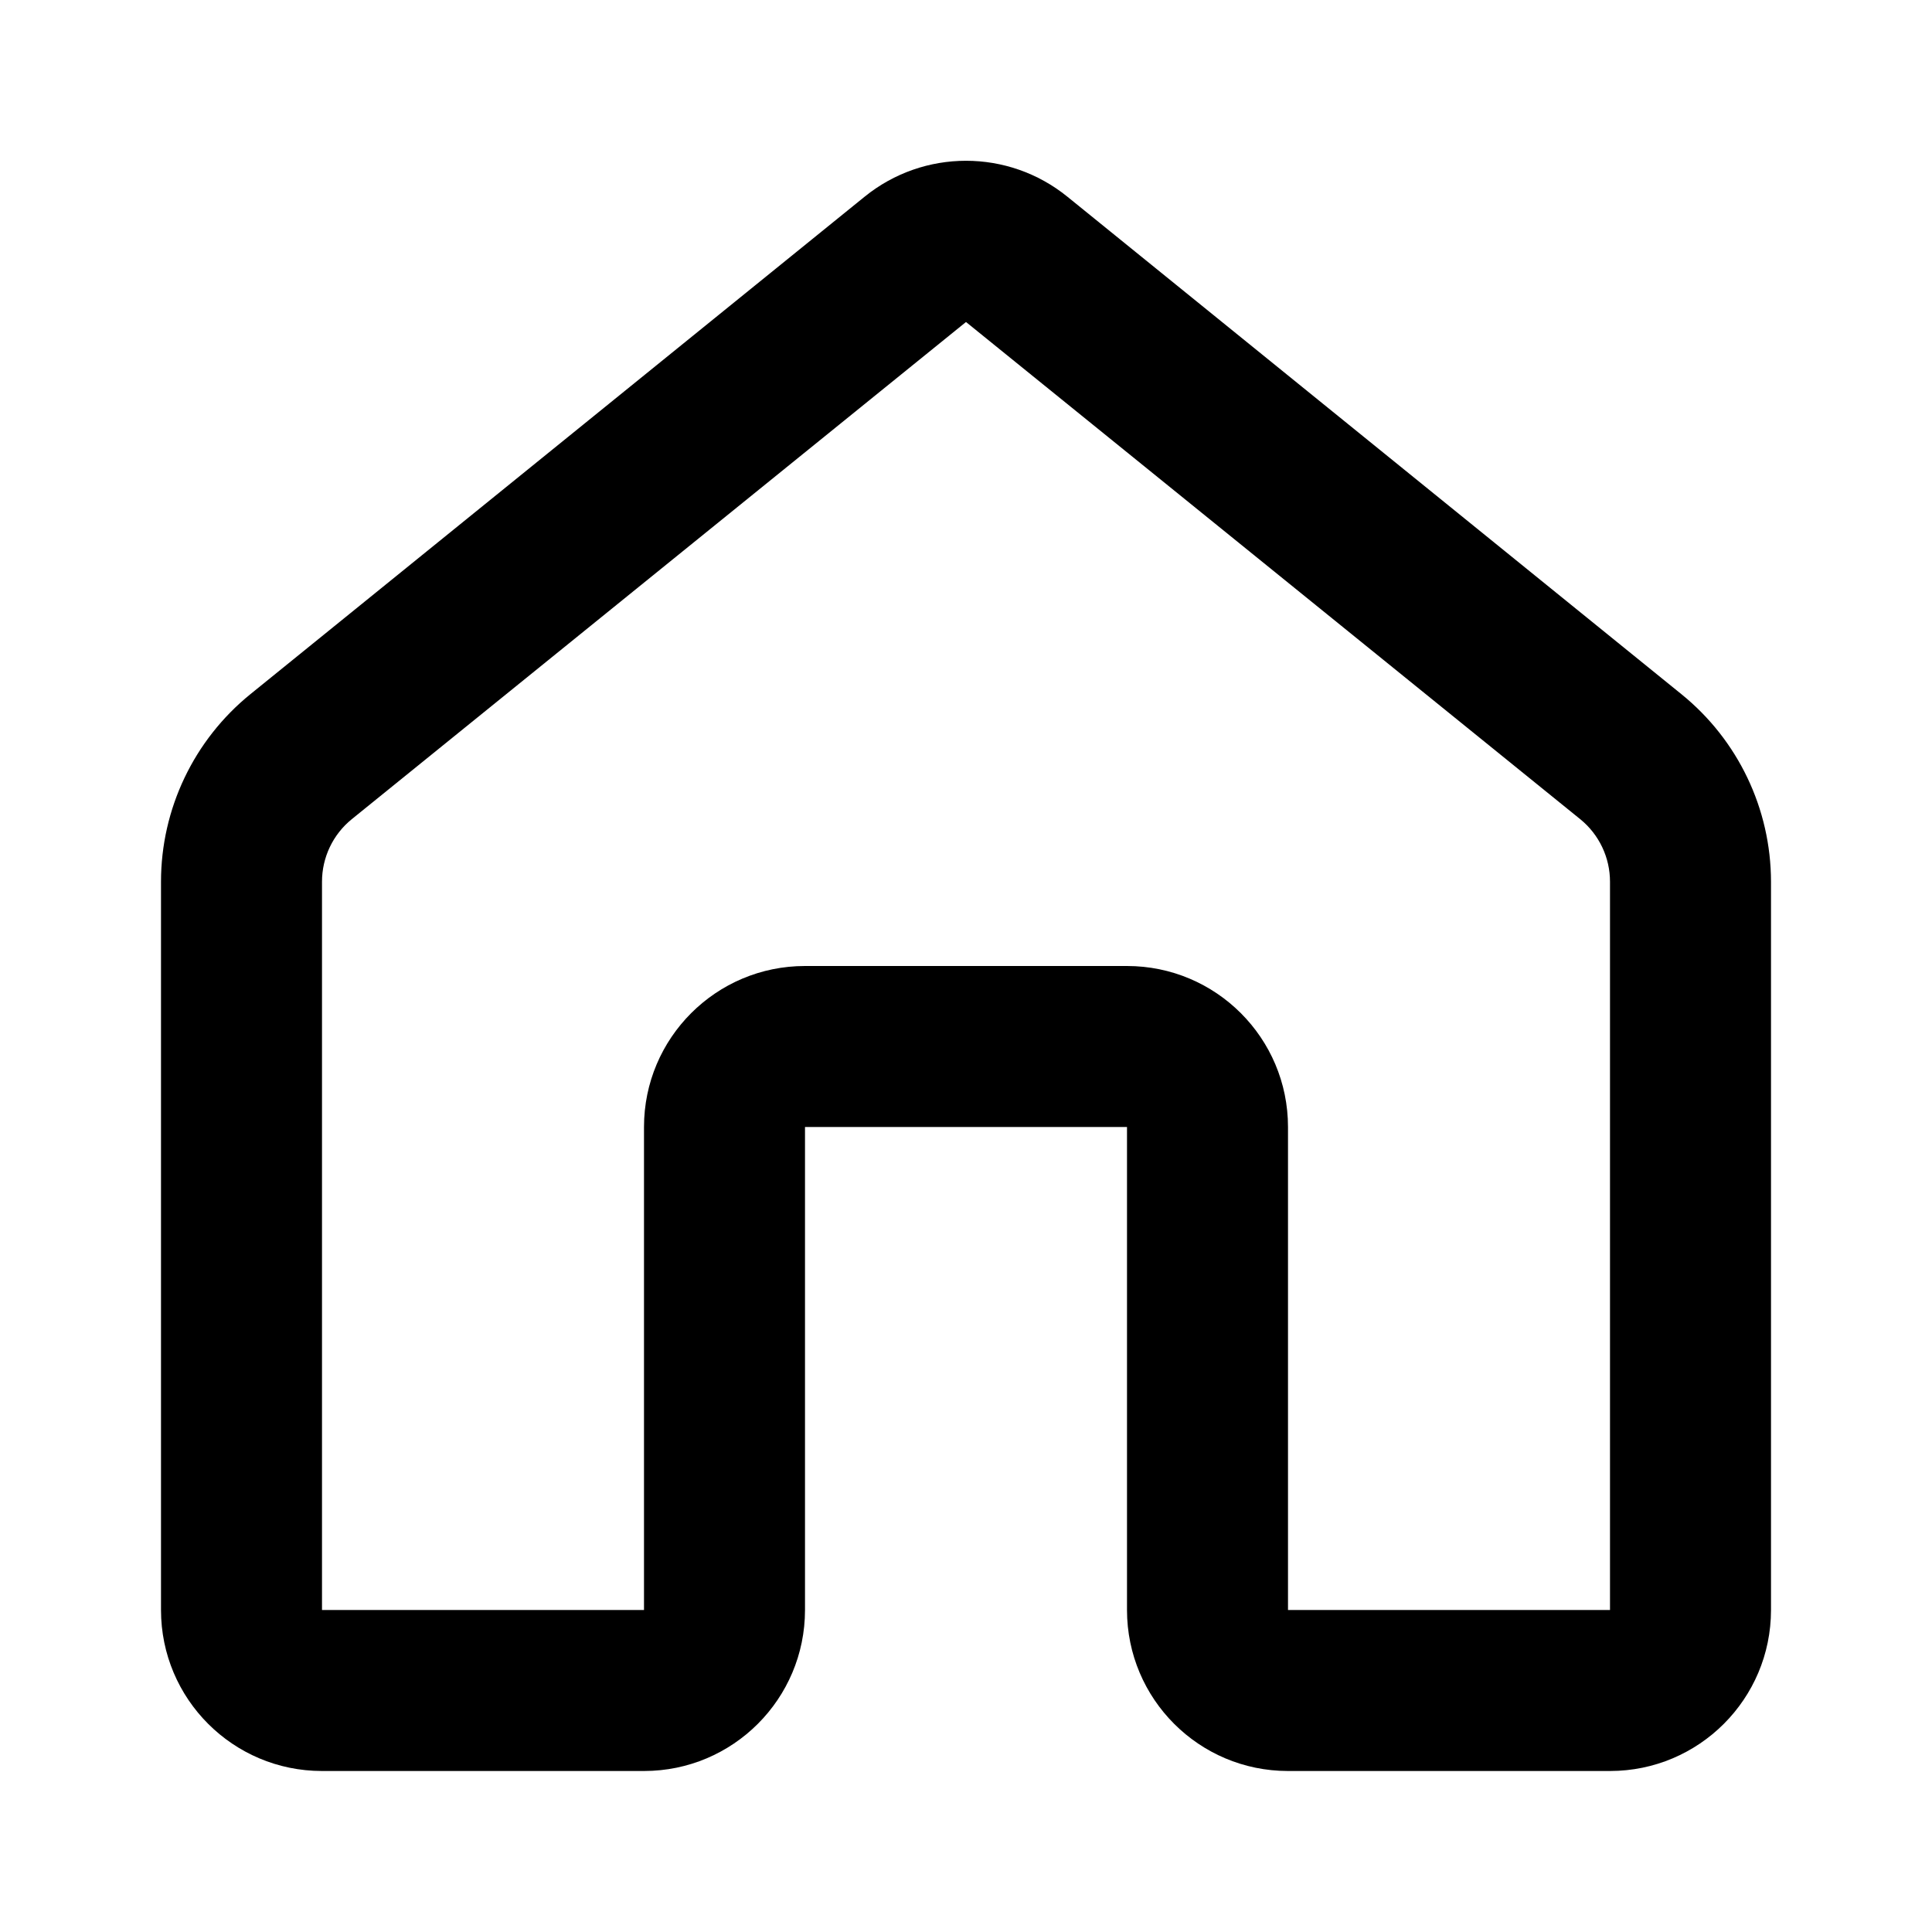
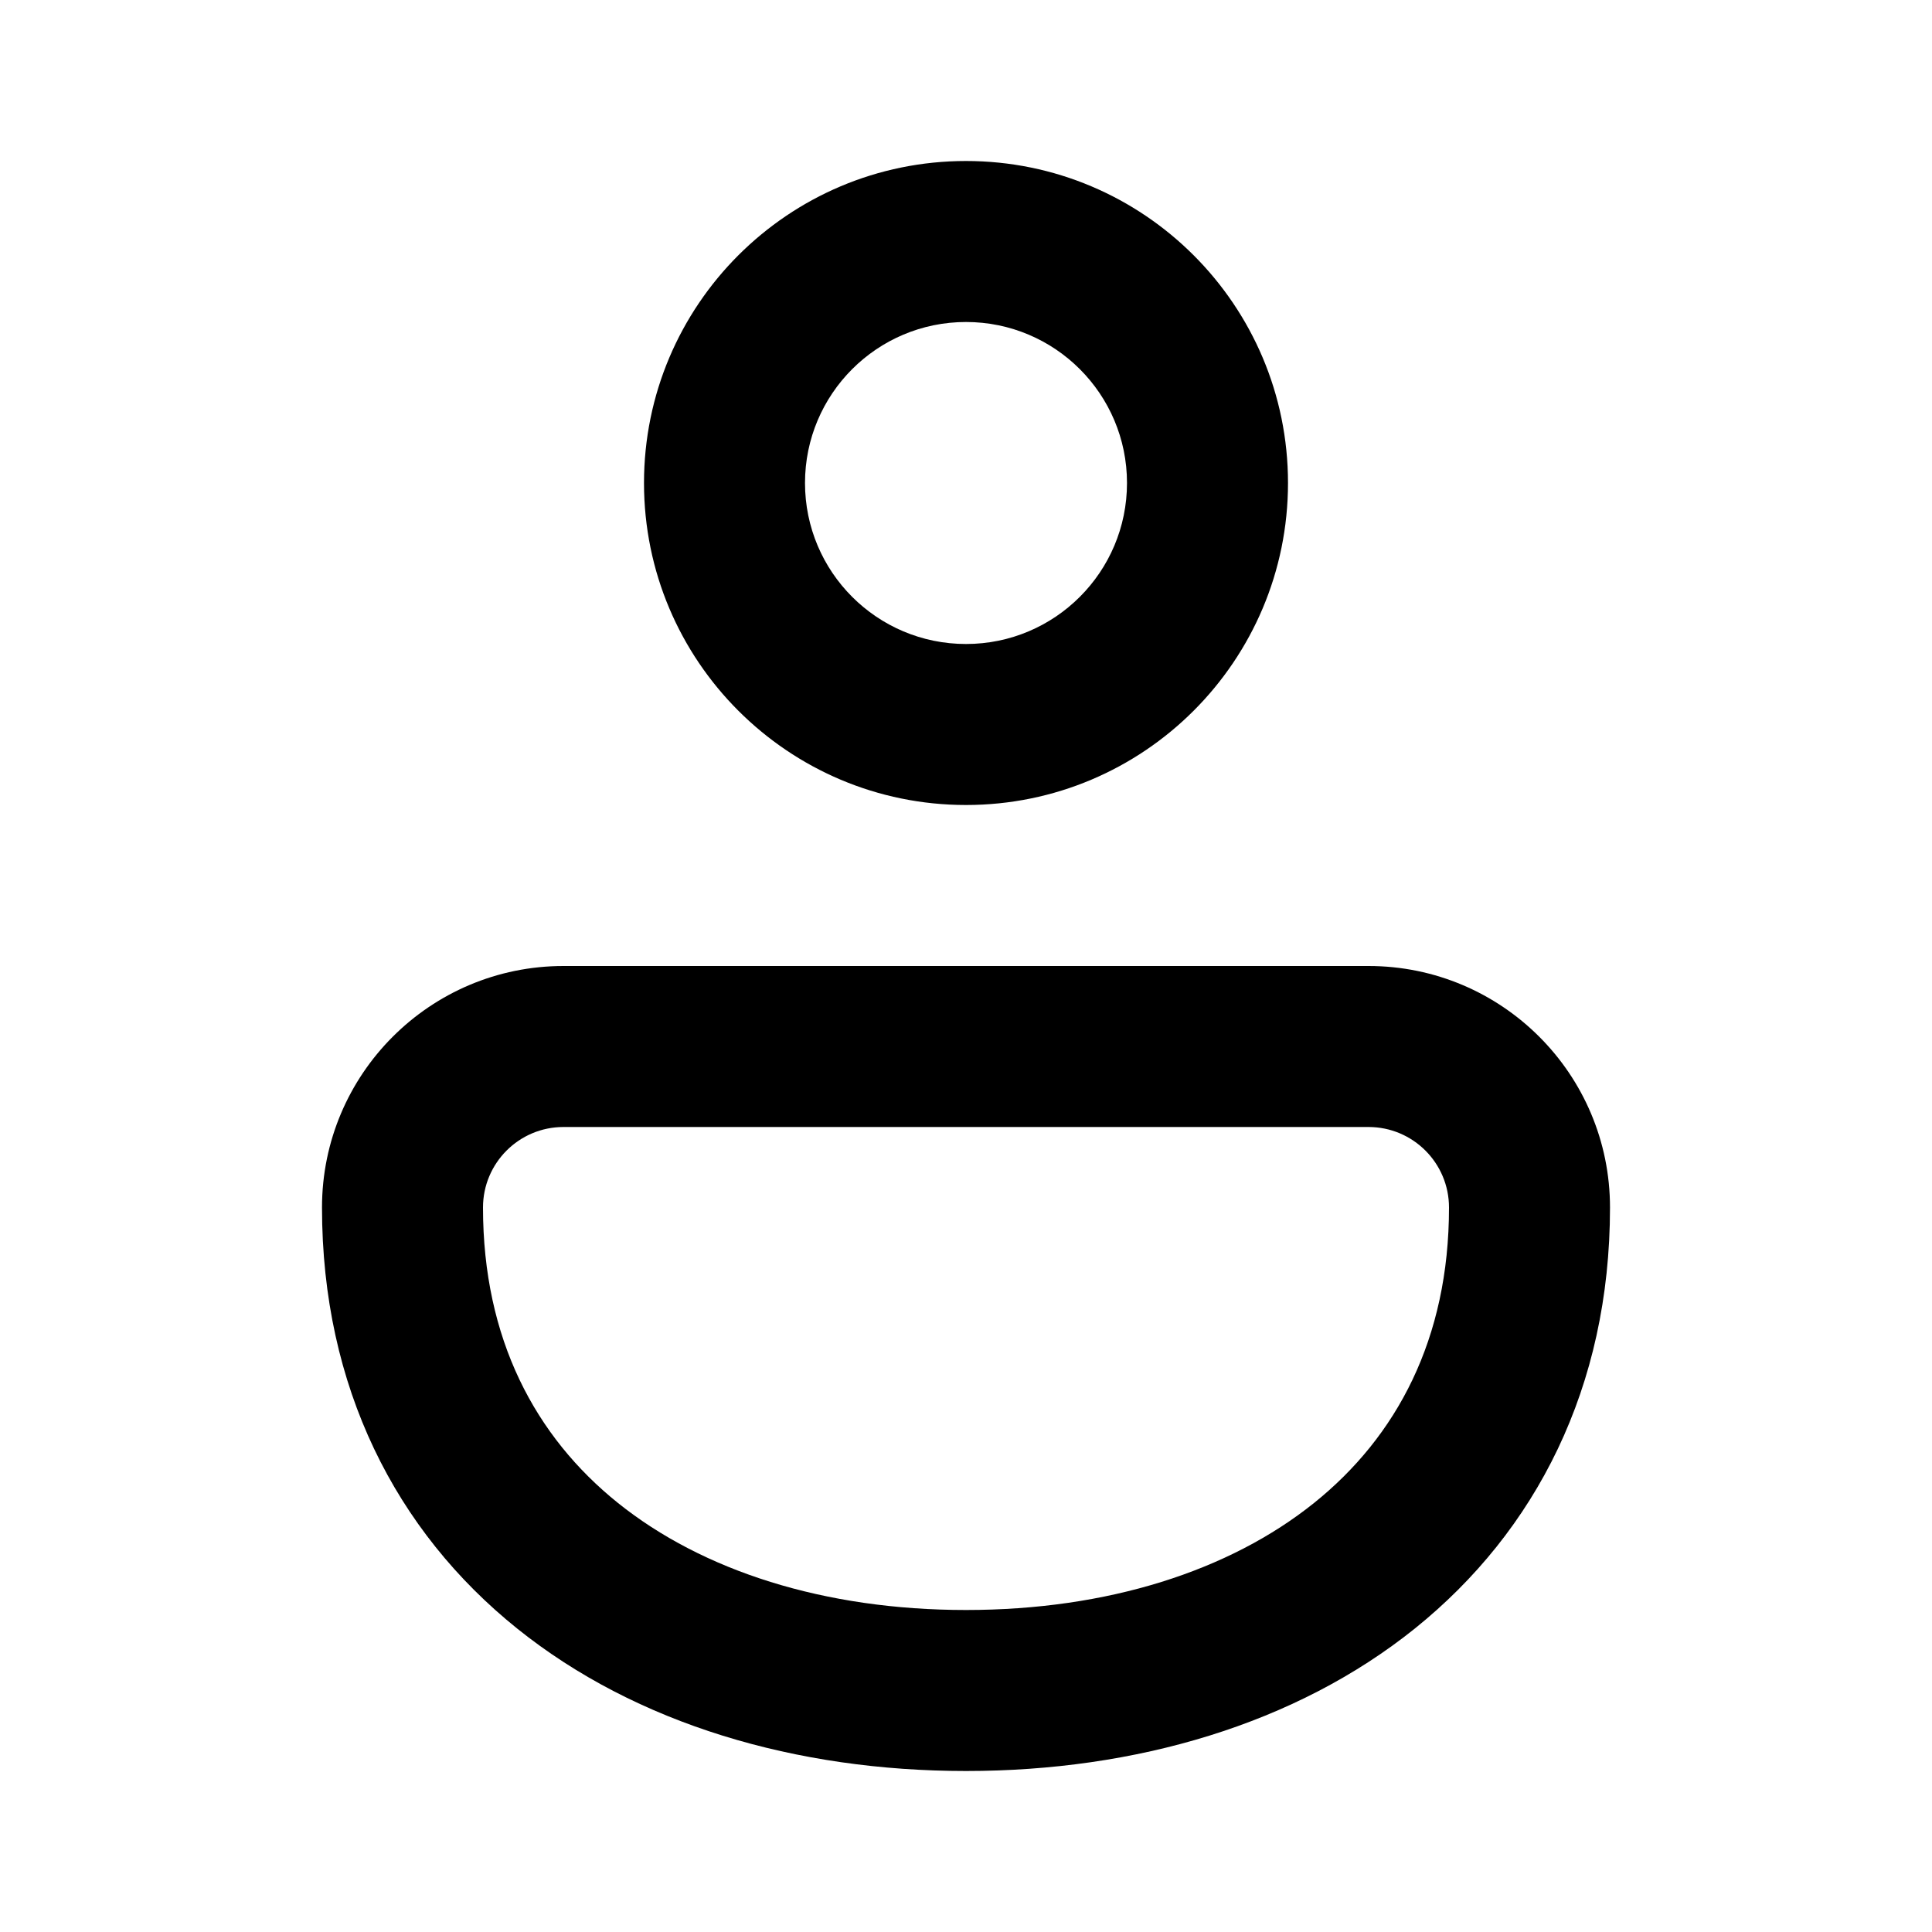
<svg xmlns="http://www.w3.org/2000/svg" aria-hidden="true" role="img" class="iconify iconify--fluent" width="30" height="30" viewBox="0 0 12 12">
-   <path fill="currentColor" stroke-linecap="round" stroke-linejoin="round" d="M5.37 1.222a1 1 0 0 1 1.26 0l3.814 3.09A1.5 1.5 0 0 1 11 5.476V10a1 1 0 0 1-1 1H8a1 1 0 0 1-1-1V7H5v3a1 1 0 0 1-1 1H2a1 1 0 0 1-1-1V5.477a1.5 1.5 0 0 1 .556-1.166zm4.445 3.866L6 2L2.185 5.088A.5.5 0 0 0 2 5.477V10h2V7a1 1 0 0 1 1-1h2a1 1 0 0 1 1 1v3h2V5.477a.5.5 0 0 0-.185-.389" />
+   <path fill="currentColor" stroke-linecap="round" stroke-linejoin="round" d="M6 1a2 2 0 1 0 0 4a2 2 0 0 0 0-4M5 3a1 1 0 1 1 2 0a1 1 0 0 1-2 0m3.5 3h-5A1.5 1.5 0 0 0 2 7.5c0 1.116.459 2.01 1.212 2.615C3.953 10.71 4.947 11 6 11c1.053 0 2.047-.29 2.788-.885C9.54 9.51 10 8.616 10 7.5A1.5 1.5 0 0 0 8.5 6m-5 1h5a.5.5 0 0 1 .5.5c0 .817-.325 1.423-.838 1.835C7.636 9.757 6.88 10 6 10c-.88 0-1.636-.243-2.162-.665C3.325 8.923 3 8.317 3 7.5a.5.5 0 0 1 .5-.5" />
</svg>
